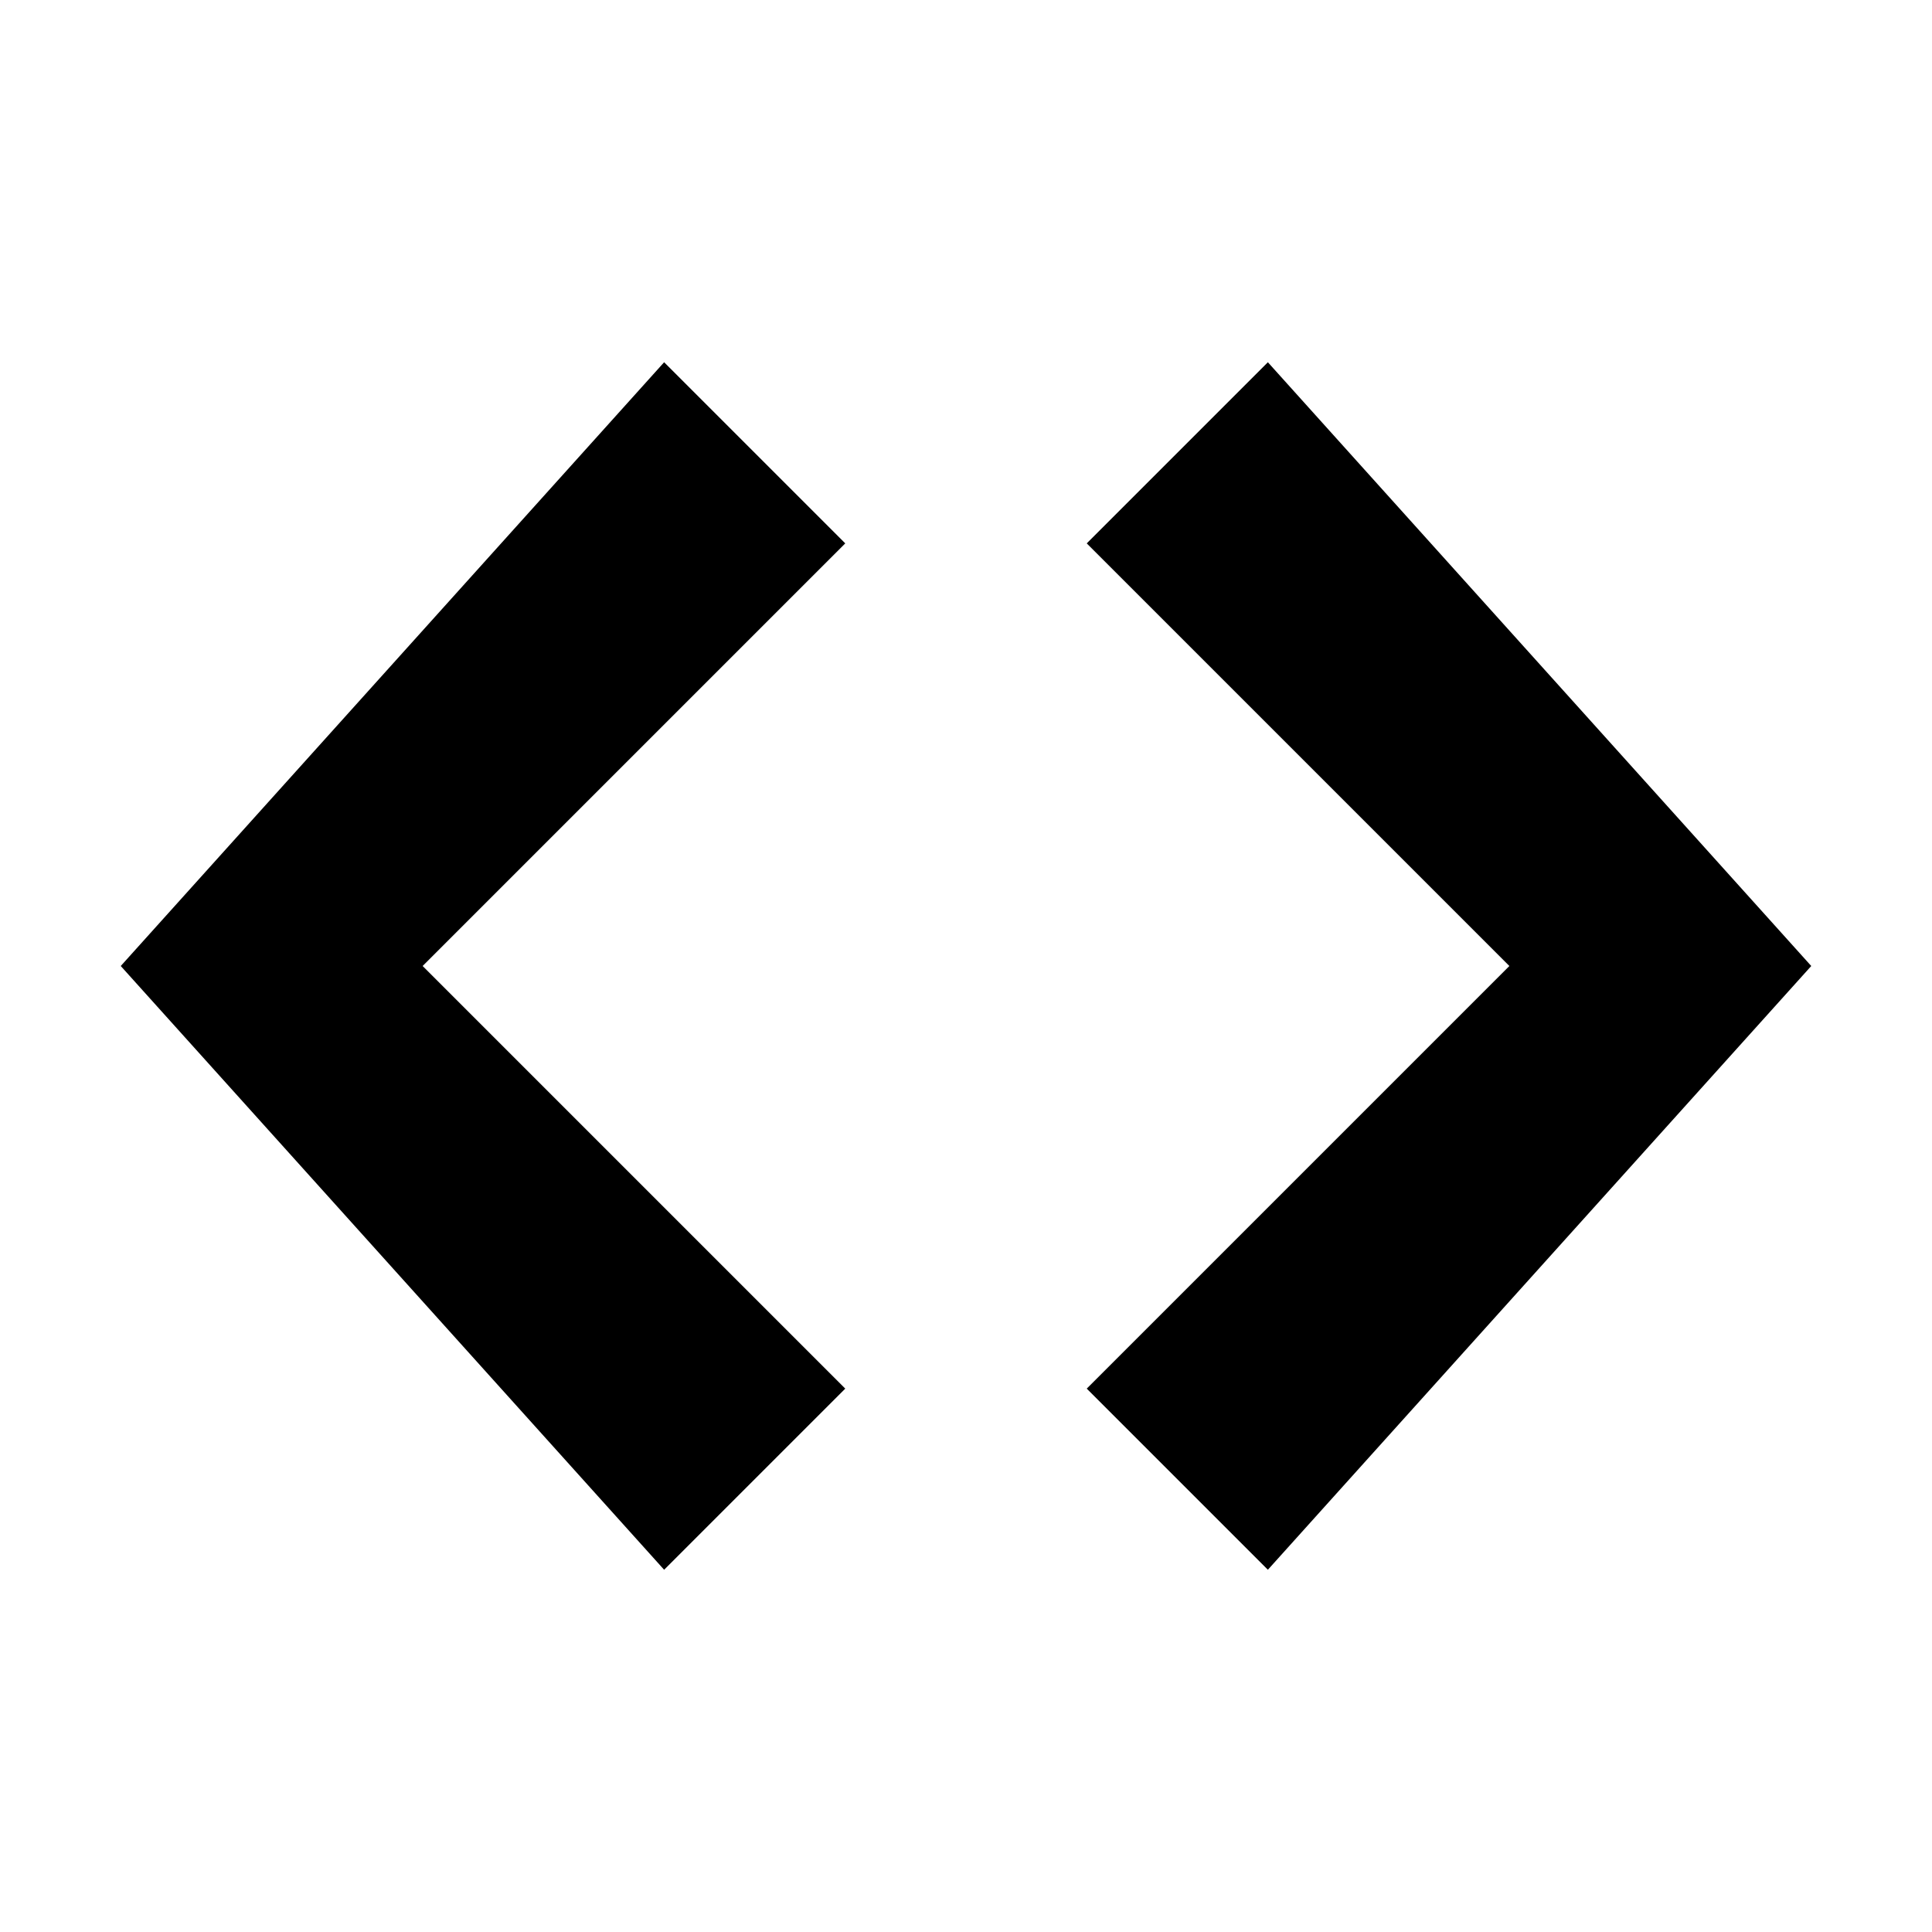
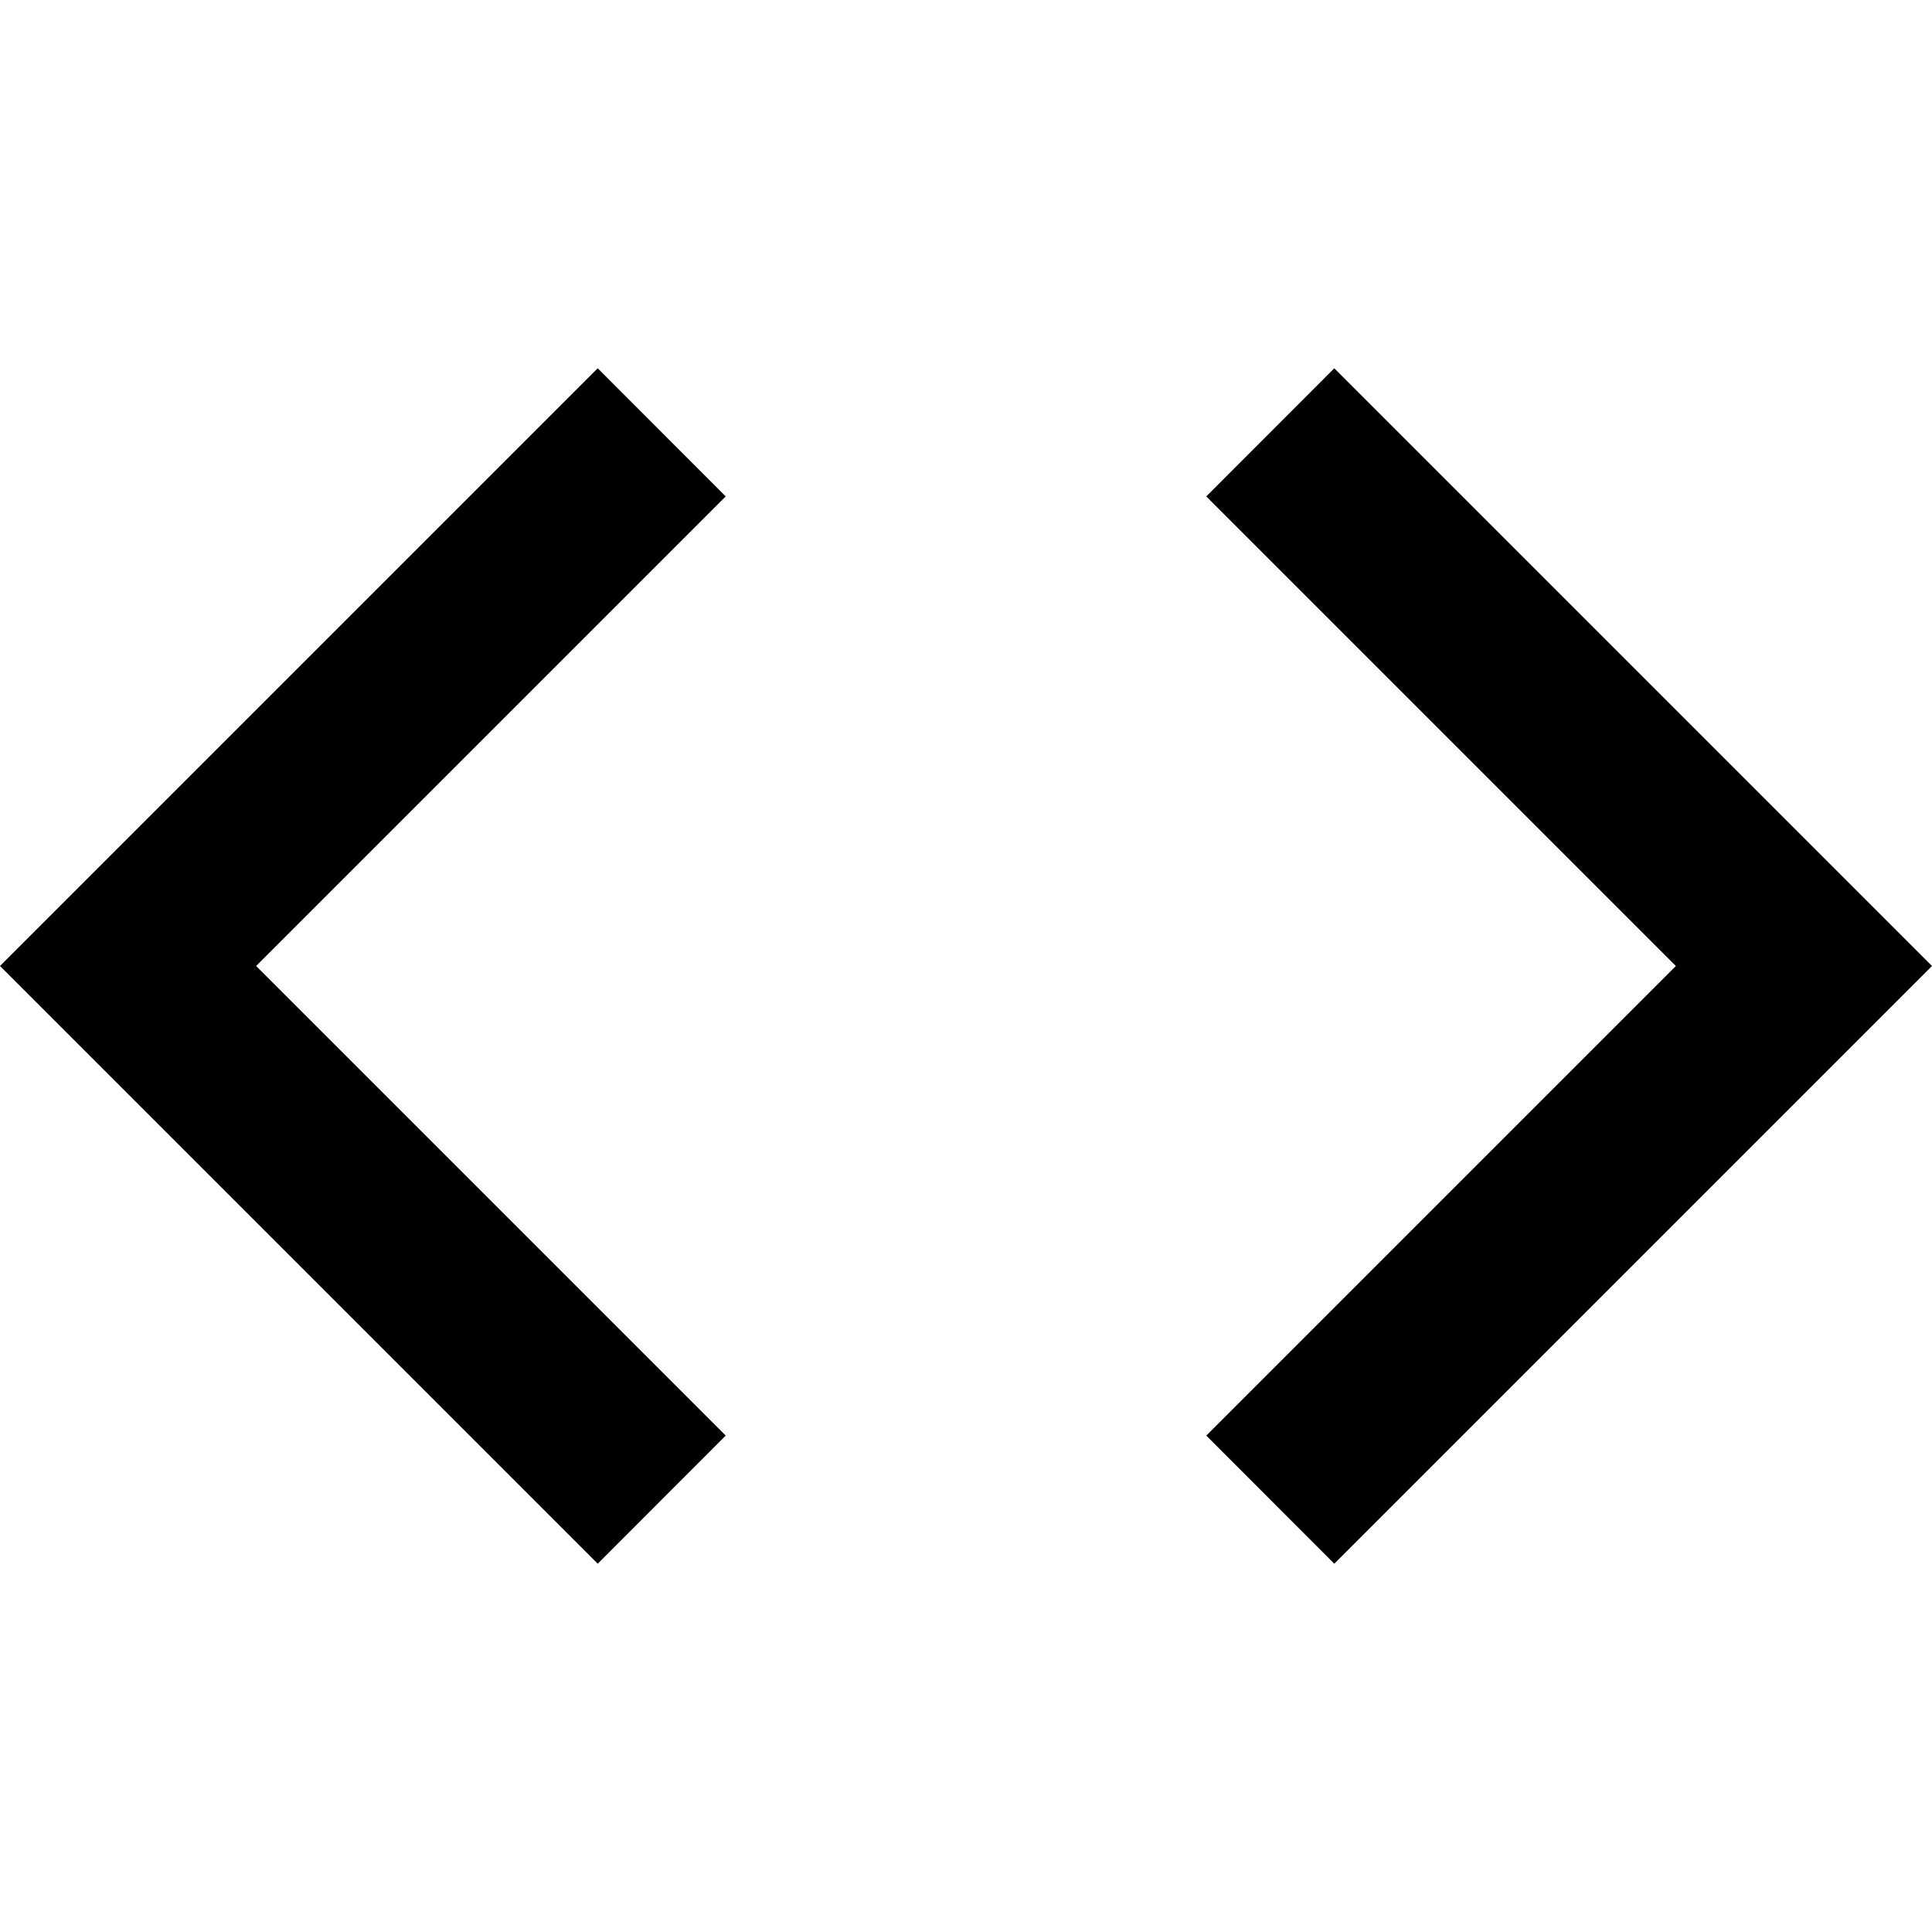
<svg xmlns="http://www.w3.org/2000/svg" aria-hidden="true" width="16" height="16" viewBox="0 0 16 16" fill="currentcolor">
-   <path d="M10.5,3L9,4.5L12.5,8L9,11.5l1.5,1.5L15,8L10.5,3z M5.5,3L1,8l4.5,5L7,11.5L3.5,8L7,4.5L5.5,3z" />
+   <path d="M4.95,3.05l-4.95,4.95l4.95,4.95l1.06,-1.061l-3.889,-3.889l3.889,-3.889l-1.06,-1.061Zm6.1,9.9l4.95,-4.95l-4.95,-4.95l-1.06,1.061l3.889,3.889l-3.889,3.889l1.06,1.061Z" />
</svg>
